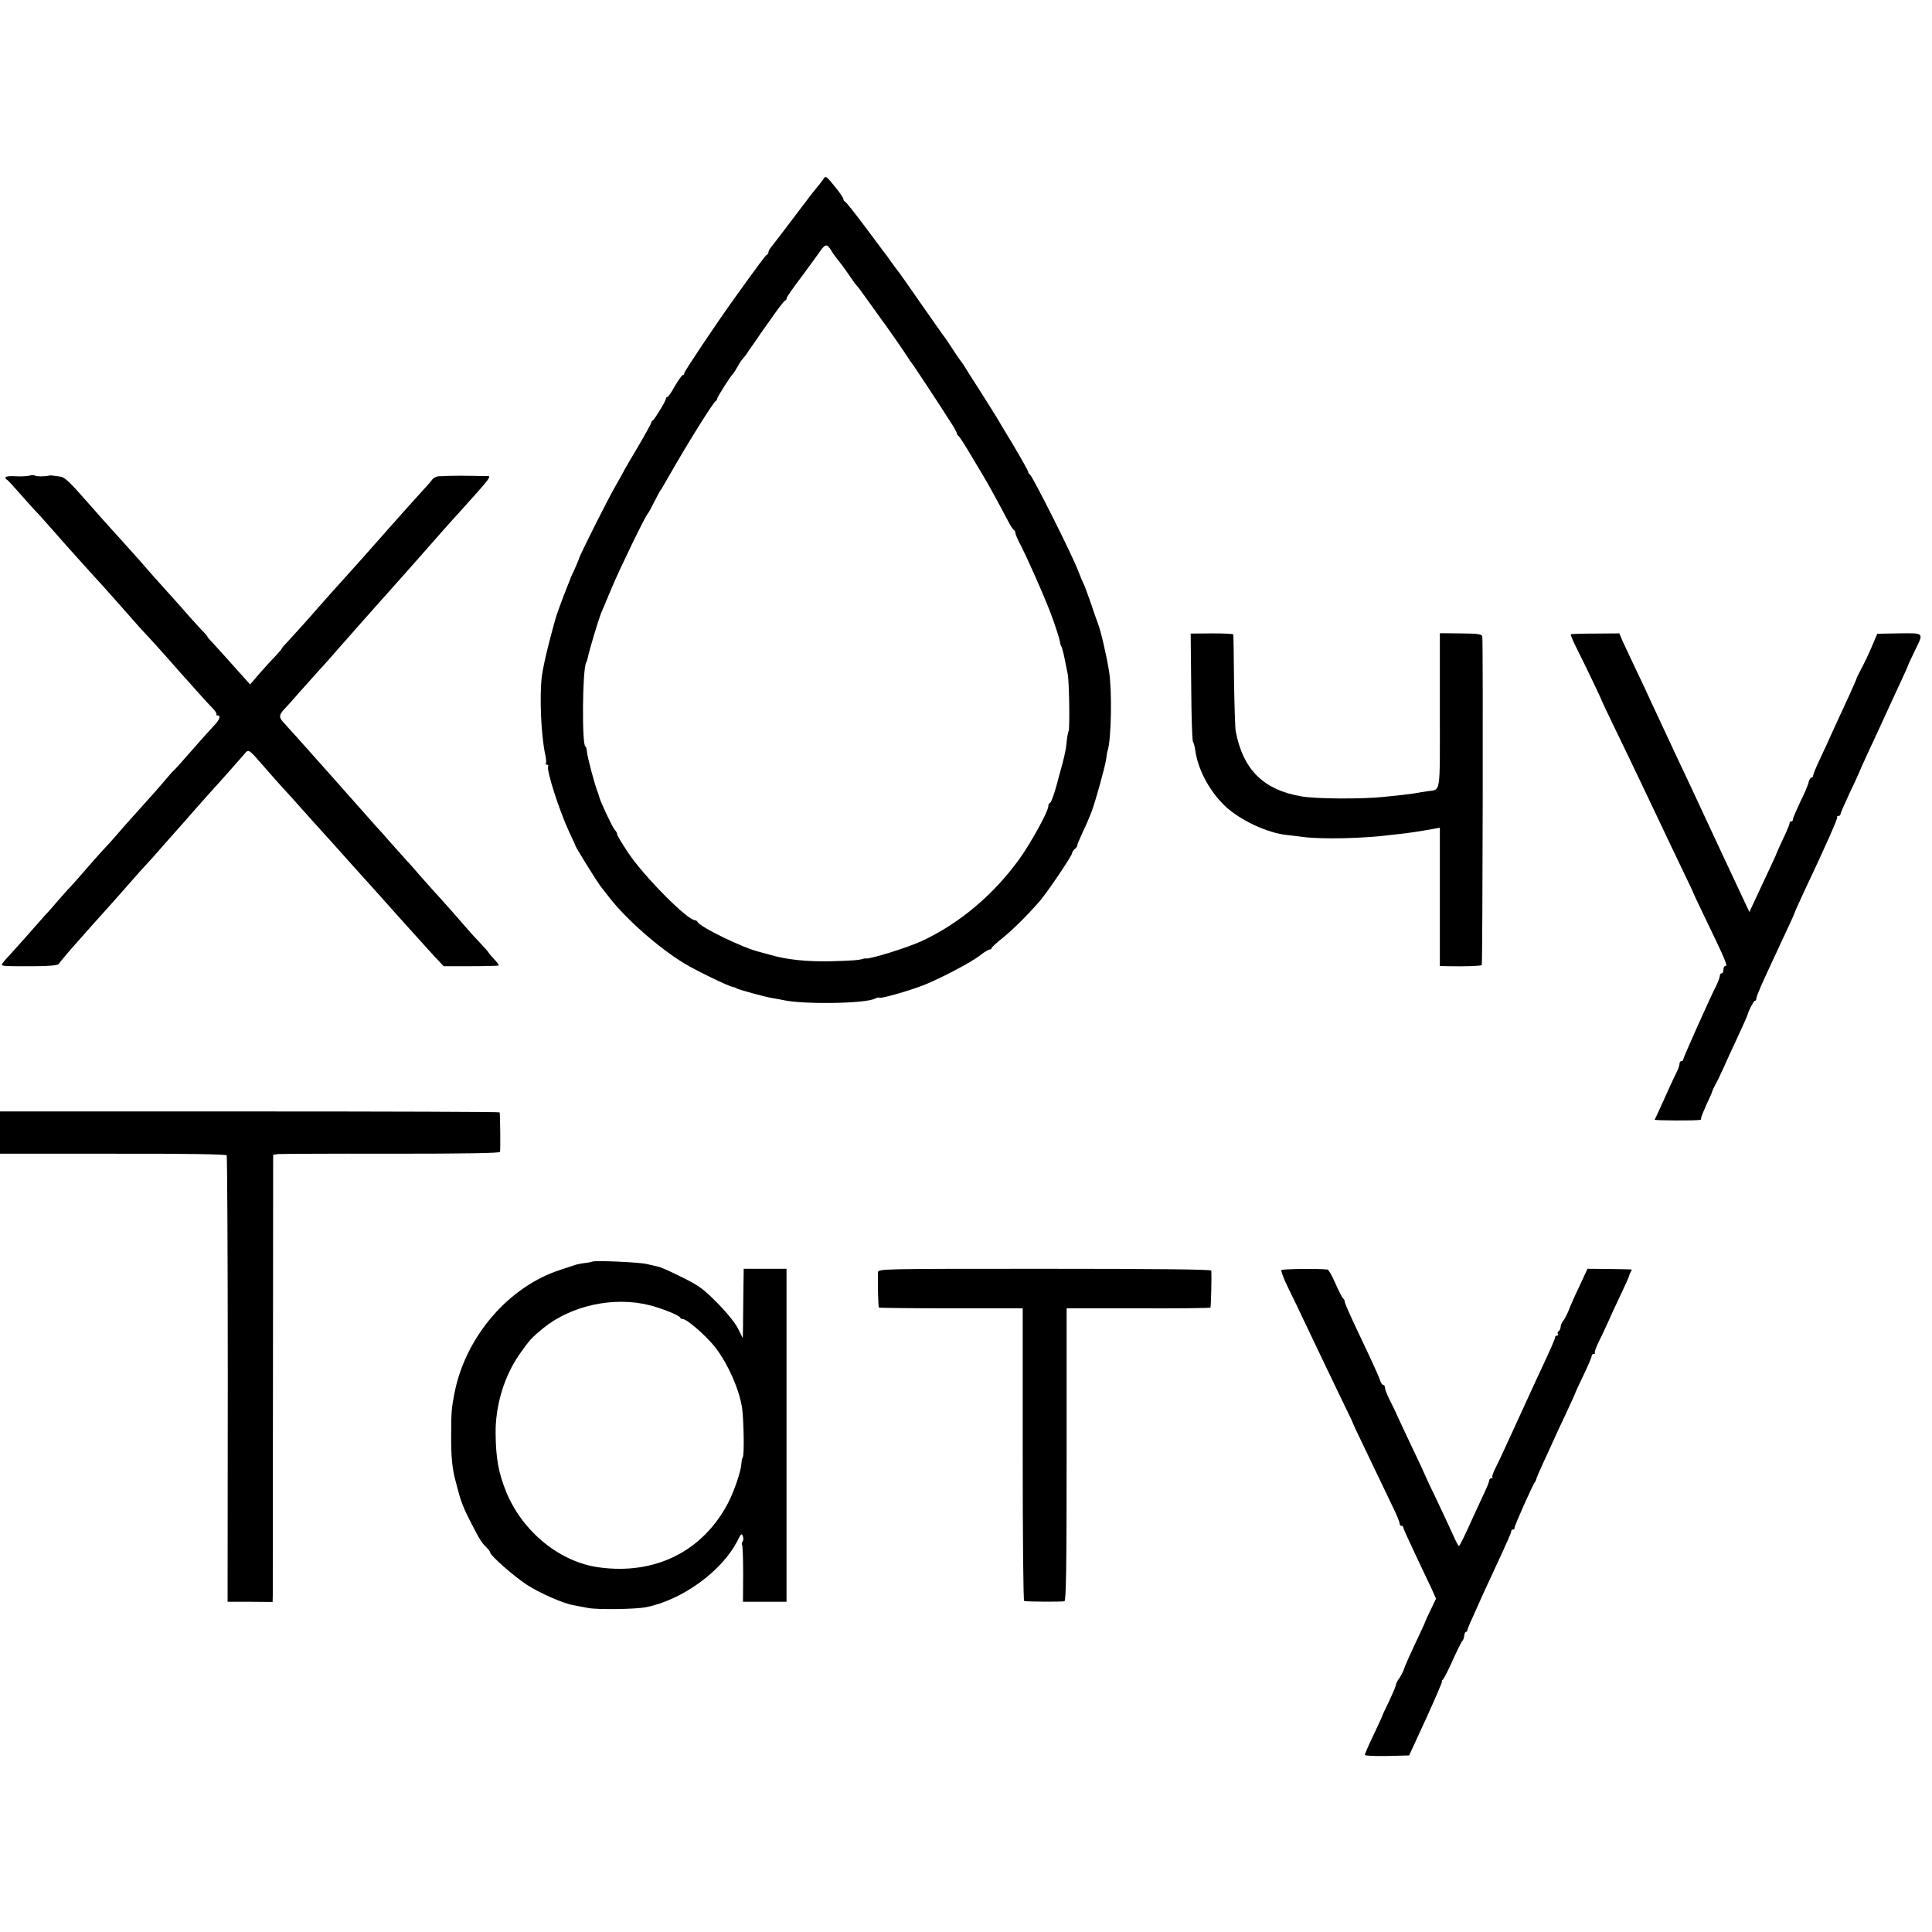
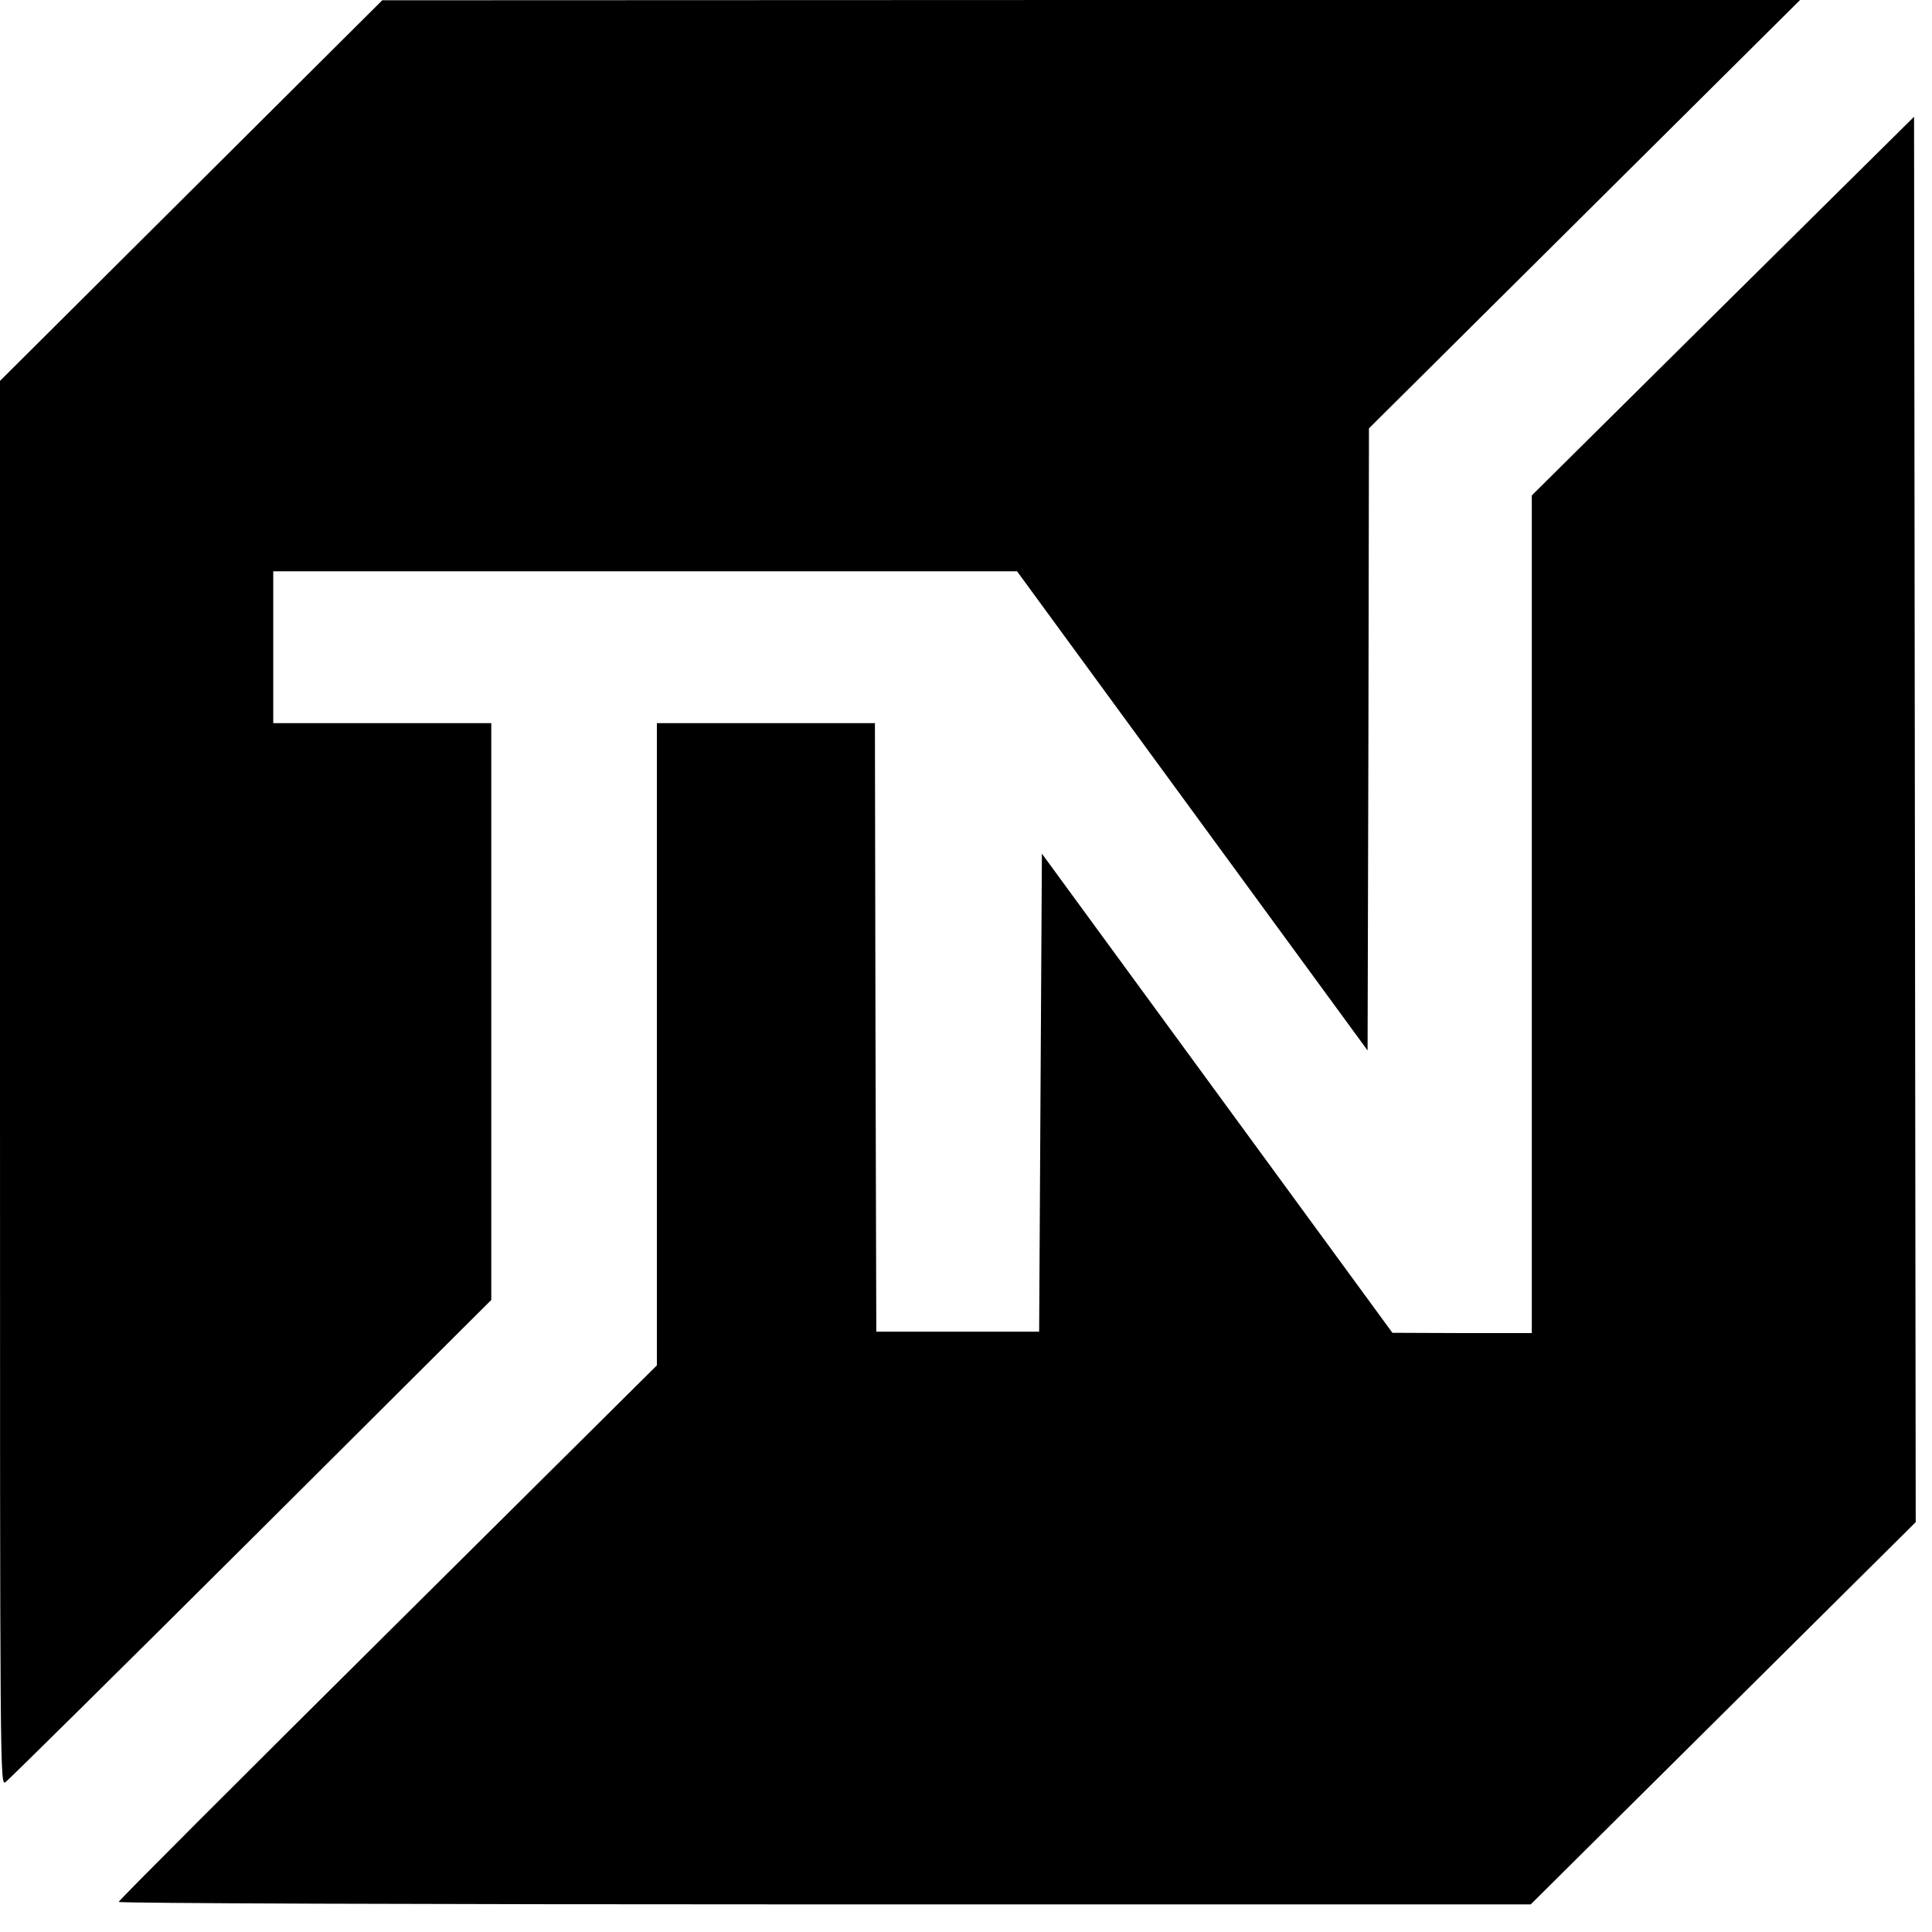
- <svg xmlns="http://www.w3.org/2000/svg" version="1.0" width="1056pt" height="1056pt" viewBox="0 0 1056 1056" preserveAspectRatio="xMidYMid meet">
-   <g transform="translate(0,1056) scale(0.1,-0.1)" fill="#000000" stroke="none">
-     <path d="M4497 9576 c-9 -13 -22 -29 -29 -37 -7 -8 -26 -32 -43 -54 -16 -22 -33 -44 -38 -50 -4 -5 -43 -57 -87 -115 -44 -58 -84 -110 -90 -117 -5 -7 -10 -16 -10 -22 0 -5 -3 -11 -8 -13 -7 -3 -41 -48 -181 -243 -98 -137 -271 -395 -271 -405 0 -6 -4 -10 -8 -10 -4 0 -24 -27 -43 -60 -18 -33 -37 -60 -41 -60 -5 0 -8 -4 -8 -9 0 -12 -63 -115 -72 -119 -5 -2 -8 -7 -8 -12 0 -4 -33 -64 -73 -132 -40 -67 -77 -130 -80 -138 -4 -8 -23 -42 -42 -75 -38 -64 -198 -383 -201 -400 -1 -5 -13 -32 -25 -60 -13 -27 -24 -52 -24 -55 -1 -3 -7 -18 -14 -35 -25 -62 -62 -163 -66 -181 -3 -10 -19 -69 -35 -131 -16 -61 -33 -140 -38 -176 -14 -109 -5 -323 18 -431 5 -22 7 -44 4 -48 -3 -4 0 -8 6 -8 6 0 9 -4 6 -8 -11 -19 61 -243 114 -357 18 -38 34 -72 34 -75 2 -11 121 -203 143 -230 7 -8 26 -33 43 -55 93 -120 273 -278 412 -362 61 -37 240 -124 262 -127 6 -1 16 -4 21 -8 14 -8 164 -49 200 -54 17 -3 41 -7 55 -10 109 -25 452 -20 503 8 10 5 21 7 24 5 6 -7 151 34 238 67 88 34 268 128 316 167 20 16 42 29 48 29 6 0 11 3 11 8 0 4 27 29 61 56 56 46 122 110 198 196 40 44 181 253 181 267 0 6 7 16 15 23 8 6 14 15 13 18 -1 4 13 37 30 74 18 37 39 86 48 110 23 62 74 247 80 288 2 19 6 42 9 50 19 62 24 323 7 430 -13 84 -46 226 -62 265 -4 11 -23 63 -40 115 -18 52 -36 100 -40 105 -3 6 -15 33 -25 60 -28 79 -253 527 -267 533 -5 2 -8 8 -8 13 0 5 -37 71 -82 147 -46 75 -87 145 -93 155 -5 9 -45 72 -88 140 -43 67 -84 131 -90 142 -7 11 -15 22 -18 25 -3 3 -23 32 -44 65 -22 33 -43 65 -48 70 -4 6 -60 84 -123 175 -63 91 -120 172 -127 180 -7 8 -23 31 -37 50 -13 19 -28 40 -33 45 -4 6 -53 71 -108 145 -56 74 -105 137 -110 138 -5 2 -9 8 -9 14 0 5 -17 31 -37 56 -61 76 -59 74 -76 48z m45 -383 c9 -16 25 -38 36 -51 11 -13 38 -49 59 -80 21 -31 41 -59 45 -62 4 -3 34 -44 67 -90 33 -47 64 -89 68 -95 12 -14 136 -192 148 -213 6 -9 12 -19 15 -22 6 -5 155 -231 213 -323 21 -31 37 -61 37 -66 0 -5 4 -11 8 -13 4 -1 35 -48 67 -103 33 -55 65 -108 70 -117 25 -41 91 -162 136 -248 13 -25 27 -46 32 -48 4 -2 7 -9 7 -16 0 -6 15 -41 34 -76 28 -55 104 -225 137 -307 5 -13 13 -33 18 -45 19 -48 51 -144 54 -163 1 -11 5 -24 9 -30 3 -5 11 -35 17 -65 6 -30 14 -68 17 -85 8 -36 12 -296 5 -310 -2 -5 -6 -21 -8 -35 -1 -14 -5 -41 -7 -60 -3 -19 -14 -69 -26 -110 -11 -41 -22 -79 -23 -85 -14 -54 -33 -105 -39 -105 -4 0 -8 -7 -8 -16 0 -28 -92 -196 -156 -286 -143 -199 -332 -358 -539 -453 -76 -35 -279 -98 -302 -94 -4 1 -10 0 -13 -1 -22 -8 -63 -11 -177 -14 -130 -3 -241 8 -333 35 -25 7 -49 13 -55 15 -89 20 -332 138 -343 166 -2 4 -8 8 -13 8 -42 0 -285 246 -366 370 -35 52 -62 98 -60 101 1 4 -5 15 -14 25 -14 17 -78 153 -84 179 -1 6 -5 17 -8 25 -15 35 -57 194 -59 221 -1 16 -5 29 -8 29 -20 0 -17 425 4 459 3 4 7 18 10 32 8 39 57 201 70 234 7 17 35 82 61 145 46 109 182 389 194 400 3 3 20 32 36 65 17 33 32 62 35 65 3 3 11 16 18 29 8 13 22 38 32 55 87 154 240 400 252 404 4 2 8 8 8 13 0 9 76 128 89 139 3 3 12 17 20 32 8 15 21 36 30 46 9 10 21 25 26 34 6 9 24 36 41 59 16 24 47 69 69 99 61 87 89 125 98 128 4 2 7 8 7 13 0 5 35 56 78 112 42 57 88 120 102 140 30 44 40 46 62 10z" />
-     <path d="M160 7960 c-14 -3 -49 -5 -77 -3 -29 2 -53 -1 -53 -6 0 -5 3 -11 8 -13 4 -1 39 -39 77 -83 39 -44 75 -84 81 -90 6 -5 44 -48 85 -94 41 -47 81 -92 89 -101 8 -9 49 -54 90 -100 41 -46 86 -95 99 -109 27 -30 124 -139 172 -194 19 -22 54 -61 79 -87 25 -26 68 -75 97 -107 29 -33 65 -74 80 -91 15 -16 55 -61 88 -98 33 -38 72 -80 87 -95 15 -15 24 -30 21 -33 -4 -3 -1 -6 5 -6 19 0 14 -20 -10 -47 -50 -54 -66 -72 -137 -153 -41 -47 -81 -92 -90 -100 -9 -8 -29 -31 -45 -50 -24 -30 -89 -102 -194 -219 -13 -14 -43 -48 -65 -74 -23 -27 -60 -68 -82 -91 -22 -24 -65 -72 -95 -107 -30 -35 -68 -78 -85 -96 -16 -17 -48 -52 -70 -78 -22 -26 -53 -62 -70 -79 -16 -18 -57 -64 -90 -102 -33 -37 -79 -89 -102 -114 -24 -25 -43 -48 -43 -52 0 -9 18 -10 184 -9 71 0 122 5 126 11 7 11 71 87 105 124 11 12 49 55 85 96 36 40 76 85 89 99 12 14 51 57 85 96 53 61 106 120 156 174 8 9 44 50 80 91 36 41 72 81 80 90 8 9 40 45 71 81 31 35 67 76 80 90 31 33 146 163 180 202 30 35 21 41 124 -77 33 -38 71 -81 85 -96 14 -15 57 -62 95 -105 39 -43 77 -86 85 -95 8 -9 51 -56 95 -105 95 -106 141 -158 175 -195 14 -15 54 -60 90 -100 36 -40 76 -85 90 -101 14 -15 54 -60 90 -100 36 -40 88 -97 115 -127 l50 -53 149 0 c81 0 150 2 152 4 2 2 -9 18 -26 35 -16 18 -30 34 -30 36 0 2 -19 24 -42 48 -24 25 -56 60 -73 80 -48 56 -147 168 -182 205 -17 19 -53 60 -80 90 -26 31 -61 70 -78 88 -16 18 -55 61 -85 95 -30 35 -64 73 -75 84 -11 12 -36 40 -55 62 -32 36 -145 164 -195 220 -11 12 -45 50 -75 84 -75 85 -152 170 -171 191 -36 37 -37 48 -5 83 17 18 56 61 86 96 30 34 69 77 85 95 17 18 53 59 82 91 28 33 64 73 80 91 15 17 41 46 57 65 65 73 162 183 176 198 23 25 192 216 227 256 18 21 124 141 172 193 174 193 172 191 134 189 -15 0 -44 0 -63 1 -52 1 -101 1 -135 0 -16 -1 -41 -2 -55 -2 -14 0 -31 -9 -38 -19 -7 -10 -37 -44 -66 -75 -29 -32 -95 -105 -146 -163 -191 -216 -216 -244 -250 -281 -42 -46 -130 -145 -160 -179 -39 -46 -145 -163 -172 -192 -16 -16 -28 -31 -28 -33 0 -3 -17 -22 -37 -44 -21 -21 -60 -64 -87 -95 l-49 -57 -26 29 c-14 16 -60 66 -101 113 -41 46 -83 91 -92 101 -10 10 -16 18 -14 18 2 0 -15 20 -38 43 -22 24 -66 72 -96 107 -30 34 -68 77 -85 95 -27 30 -106 118 -152 172 -11 12 -50 56 -89 99 -113 125 -117 129 -179 200 -123 140 -140 156 -172 160 -17 2 -35 4 -40 5 -4 1 -12 0 -18 -1 -21 -5 -70 -5 -75 1 -3 3 -16 3 -30 -1z" />
-     <path d="M6511 6806 c1 -160 5 -295 10 -301 4 -5 9 -26 12 -45 14 -105 76 -221 160 -303 81 -78 232 -150 342 -161 17 -2 57 -7 90 -11 102 -13 327 -8 475 11 19 2 55 6 80 9 25 3 78 11 118 18 l72 13 0 -378 0 -378 48 -1 c88 -2 176 1 181 6 5 6 8 1770 3 1796 -3 13 -22 16 -118 17 l-114 1 0 -424 c0 -472 7 -428 -70 -440 -19 -3 -46 -7 -60 -10 -14 -2 -47 -7 -75 -10 -27 -3 -75 -8 -105 -11 -113 -12 -367 -11 -446 3 -208 35 -321 147 -360 358 -3 17 -7 140 -9 275 -1 135 -3 248 -4 252 -1 4 -53 6 -117 6 l-116 -1 3 -291z" />
-     <path d="M8586 7093 c-3 -3 13 -39 34 -81 45 -89 134 -275 135 -282 1 -3 27 -59 59 -125 59 -122 125 -258 211 -440 88 -185 147 -310 188 -395 23 -47 42 -87 42 -90 1 -3 27 -59 59 -125 121 -251 131 -275 116 -275 -6 0 -10 -9 -10 -20 0 -11 -4 -20 -10 -20 -5 0 -10 -7 -10 -15 0 -8 -9 -31 -19 -52 -34 -66 -181 -395 -181 -404 0 -5 -4 -9 -10 -9 -5 0 -10 -6 -10 -14 0 -8 -6 -27 -14 -43 -14 -27 -46 -97 -96 -208 -12 -27 -24 -52 -26 -55 -2 -5 224 -6 249 -1 4 0 6 4 5 9 -1 4 12 36 28 72 17 36 32 68 32 73 1 4 8 20 16 35 9 15 29 56 45 92 16 36 48 106 71 155 41 88 62 135 64 145 5 19 32 70 38 70 5 0 8 6 8 14 0 7 21 58 46 112 25 55 56 122 69 149 13 28 39 85 59 127 20 42 36 79 36 81 0 3 21 49 46 103 127 269 191 414 186 419 -3 3 0 5 6 5 7 0 12 5 12 11 0 5 23 57 50 115 28 58 50 106 50 108 0 2 21 48 46 103 25 54 68 145 94 203 26 58 67 145 89 193 23 49 41 90 41 92 0 3 18 40 39 84 46 95 52 91 -101 89 l-107 -2 -32 -75 c-18 -42 -44 -96 -58 -121 -13 -25 -24 -47 -24 -50 0 -3 -18 -43 -39 -90 -22 -47 -59 -128 -83 -180 -23 -52 -59 -130 -79 -172 -20 -42 -36 -82 -36 -88 0 -5 -4 -10 -9 -10 -5 0 -12 -12 -16 -27 -3 -16 -24 -64 -46 -108 -21 -45 -39 -86 -39 -93 0 -7 -4 -12 -10 -12 -5 0 -9 -3 -8 -7 1 -5 -14 -43 -35 -86 -20 -43 -37 -80 -37 -82 0 -3 -20 -46 -44 -97 -24 -51 -57 -122 -74 -158 l-30 -65 -40 85 c-22 47 -59 126 -82 175 -43 91 -89 191 -140 300 -15 33 -79 170 -143 305 -63 135 -126 270 -140 300 -13 30 -47 102 -75 160 -27 58 -59 126 -71 151 l-20 47 -131 -1 c-71 0 -132 -2 -134 -4z" />
-     <path d="M0 4369 l0 -115 616 0 c400 1 618 -3 623 -9 3 -5 6 -557 6 -1225 l-1 -1215 123 0 123 -1 1 36 c0 19 0 569 1 1222 l1 1186 26 4 c14 1 292 3 618 2 409 0 593 3 596 10 3 10 1 203 -2 216 0 3 -615 5 -1366 5 l-1365 0 0 -116z" />
-     <path d="M3238 3664 c-2 -1 -19 -5 -38 -7 -19 -2 -42 -7 -50 -9 -8 -3 -46 -15 -85 -28 -282 -90 -518 -362 -580 -670 -17 -85 -19 -112 -19 -225 -1 -123 5 -190 24 -260 6 -22 13 -49 16 -60 14 -54 33 -100 69 -169 46 -90 58 -109 83 -133 12 -12 22 -25 22 -30 0 -15 128 -128 198 -174 70 -46 199 -103 258 -113 16 -3 52 -10 79 -15 53 -10 257 -7 315 4 199 39 418 199 501 364 19 38 23 42 29 25 4 -10 4 -24 -1 -30 -5 -6 -6 -13 -3 -17 3 -3 6 -74 6 -159 l-1 -153 119 0 119 0 0 910 0 910 -117 0 -117 0 -2 -140 c-1 -77 -2 -162 -2 -190 l-1 -49 -27 54 c-16 31 -64 90 -114 140 -73 74 -100 94 -190 138 -57 29 -115 55 -129 58 -14 3 -43 10 -65 15 -38 10 -290 21 -297 13z m312 -238 c67 -17 163 -55 168 -68 2 -5 9 -8 15 -8 23 0 135 -99 180 -159 69 -92 127 -224 143 -326 9 -62 13 -257 4 -270 -4 -5 -7 -22 -8 -38 -3 -41 -40 -151 -74 -215 -139 -262 -397 -391 -704 -349 -214 29 -417 194 -507 412 -42 104 -57 185 -58 320 -2 152 47 313 130 432 54 77 66 91 131 144 153 124 385 174 580 125z" />
-     <path d="M4799 3605 c-2 -61 1 -188 5 -192 2 -2 180 -4 395 -4 l391 0 0 -799 c0 -440 3 -801 8 -801 22 -4 209 -5 220 -1 9 3 12 173 12 803 l0 798 391 0 c215 -1 393 1 395 4 3 3 7 166 5 202 -1 7 -311 10 -911 10 -903 0 -910 0 -911 -20z" />
-     <path d="M7004 3618 c-3 -5 12 -46 34 -91 22 -45 63 -129 90 -187 60 -126 157 -330 220 -460 26 -52 47 -97 47 -100 1 -3 22 -49 48 -102 26 -54 67 -140 91 -190 24 -51 60 -126 80 -167 20 -41 36 -80 36 -88 0 -7 5 -13 10 -13 6 0 10 -4 10 -9 0 -5 30 -71 66 -147 36 -77 77 -162 90 -190 l23 -52 -29 -61 c-17 -34 -30 -63 -30 -65 0 -3 -24 -55 -54 -118 -29 -62 -57 -124 -61 -138 -4 -14 -16 -37 -26 -52 -11 -14 -19 -31 -19 -37 0 -6 -17 -46 -37 -89 -21 -42 -38 -79 -38 -82 -1 -3 -22 -50 -48 -104 -26 -54 -47 -103 -47 -108 0 -5 55 -7 121 -6 l121 3 93 202 c51 112 90 203 87 203 -4 0 -2 4 3 8 6 4 31 52 55 107 25 55 49 103 53 106 4 3 9 16 10 27 1 12 5 22 9 22 4 0 8 4 8 9 0 4 14 39 32 77 17 38 32 71 33 74 2 5 21 48 78 170 83 180 97 211 97 220 0 6 5 10 10 10 6 0 9 3 8 8 -3 7 102 242 112 252 3 3 6 10 7 15 1 6 17 44 36 85 19 41 44 95 55 120 11 25 43 94 71 153 28 60 51 110 51 113 0 2 20 46 45 97 25 52 45 99 45 106 0 6 5 11 12 11 6 0 9 3 5 6 -3 3 7 31 23 63 15 31 38 79 50 106 12 28 42 93 67 145 25 52 46 100 47 105 1 6 5 16 9 23 5 6 7 13 5 13 -2 1 -56 2 -122 3 l-119 1 -44 -95 c-25 -52 -52 -113 -60 -135 -9 -22 -22 -47 -30 -56 -7 -8 -13 -23 -13 -32 0 -9 -5 -19 -10 -22 -6 -4 -8 -11 -5 -16 4 -5 1 -9 -4 -9 -6 0 -11 -4 -11 -9 0 -9 -25 -67 -100 -226 -37 -80 -59 -129 -110 -240 -63 -138 -93 -203 -115 -247 -13 -25 -21 -49 -18 -52 4 -3 1 -6 -5 -6 -7 0 -12 -5 -12 -12 0 -6 -13 -39 -29 -72 -16 -34 -41 -88 -56 -121 -49 -109 -76 -165 -81 -165 -3 0 -16 24 -29 54 -13 29 -53 115 -89 191 -36 75 -66 138 -66 140 0 2 -29 65 -65 140 -36 75 -74 157 -86 183 -11 26 -32 68 -45 94 -13 26 -24 54 -24 63 0 8 -4 15 -9 15 -5 0 -13 10 -17 23 -8 26 -39 93 -128 281 -36 76 -66 144 -66 151 0 7 -4 15 -8 17 -4 2 -23 38 -42 81 -18 42 -38 77 -44 78 -58 6 -248 3 -252 -3z" />
+ <svg xmlns="http://www.w3.org/2000/svg" version="1.0" width="700pt" height="700pt" viewBox="0 0 700 700" preserveAspectRatio="xMidYMid meet">
+   <g transform="translate(0,700) scale(0.1,-0.1)" fill="#000000" stroke="none">
+     <path d="M693 6310 l-693 -690 0 -2545 c0 -2525 0 -2546 20 -2532 10 7 411 403 890 880 l870 867 0 1045 0 1045 -395 0 -395 0 0 275 0 275 1348 0 1347 0 635 -868 635 -868 3 1127 2 1127 781 776 781 776 -2568 0 -2569 -1 -692 -689z" />
+     <path d="M6242 5891 l-692 -686 0 -1517 0 -1518 -252 0 -253 1 -635 868 -635 868 -5 -866 -5 -866 -295 0 -295 0 -3 1103 -2 1102 -395 0 -395 0 0 -1164 0 -1163 -975 -968 c-536 -532 -975 -971 -975 -976 0 -5 1067 -9 2558 -9 l2558 0 697 692 698 693 -3 2546 -3 2546 -693 -686z" />
  </g>
</svg>
